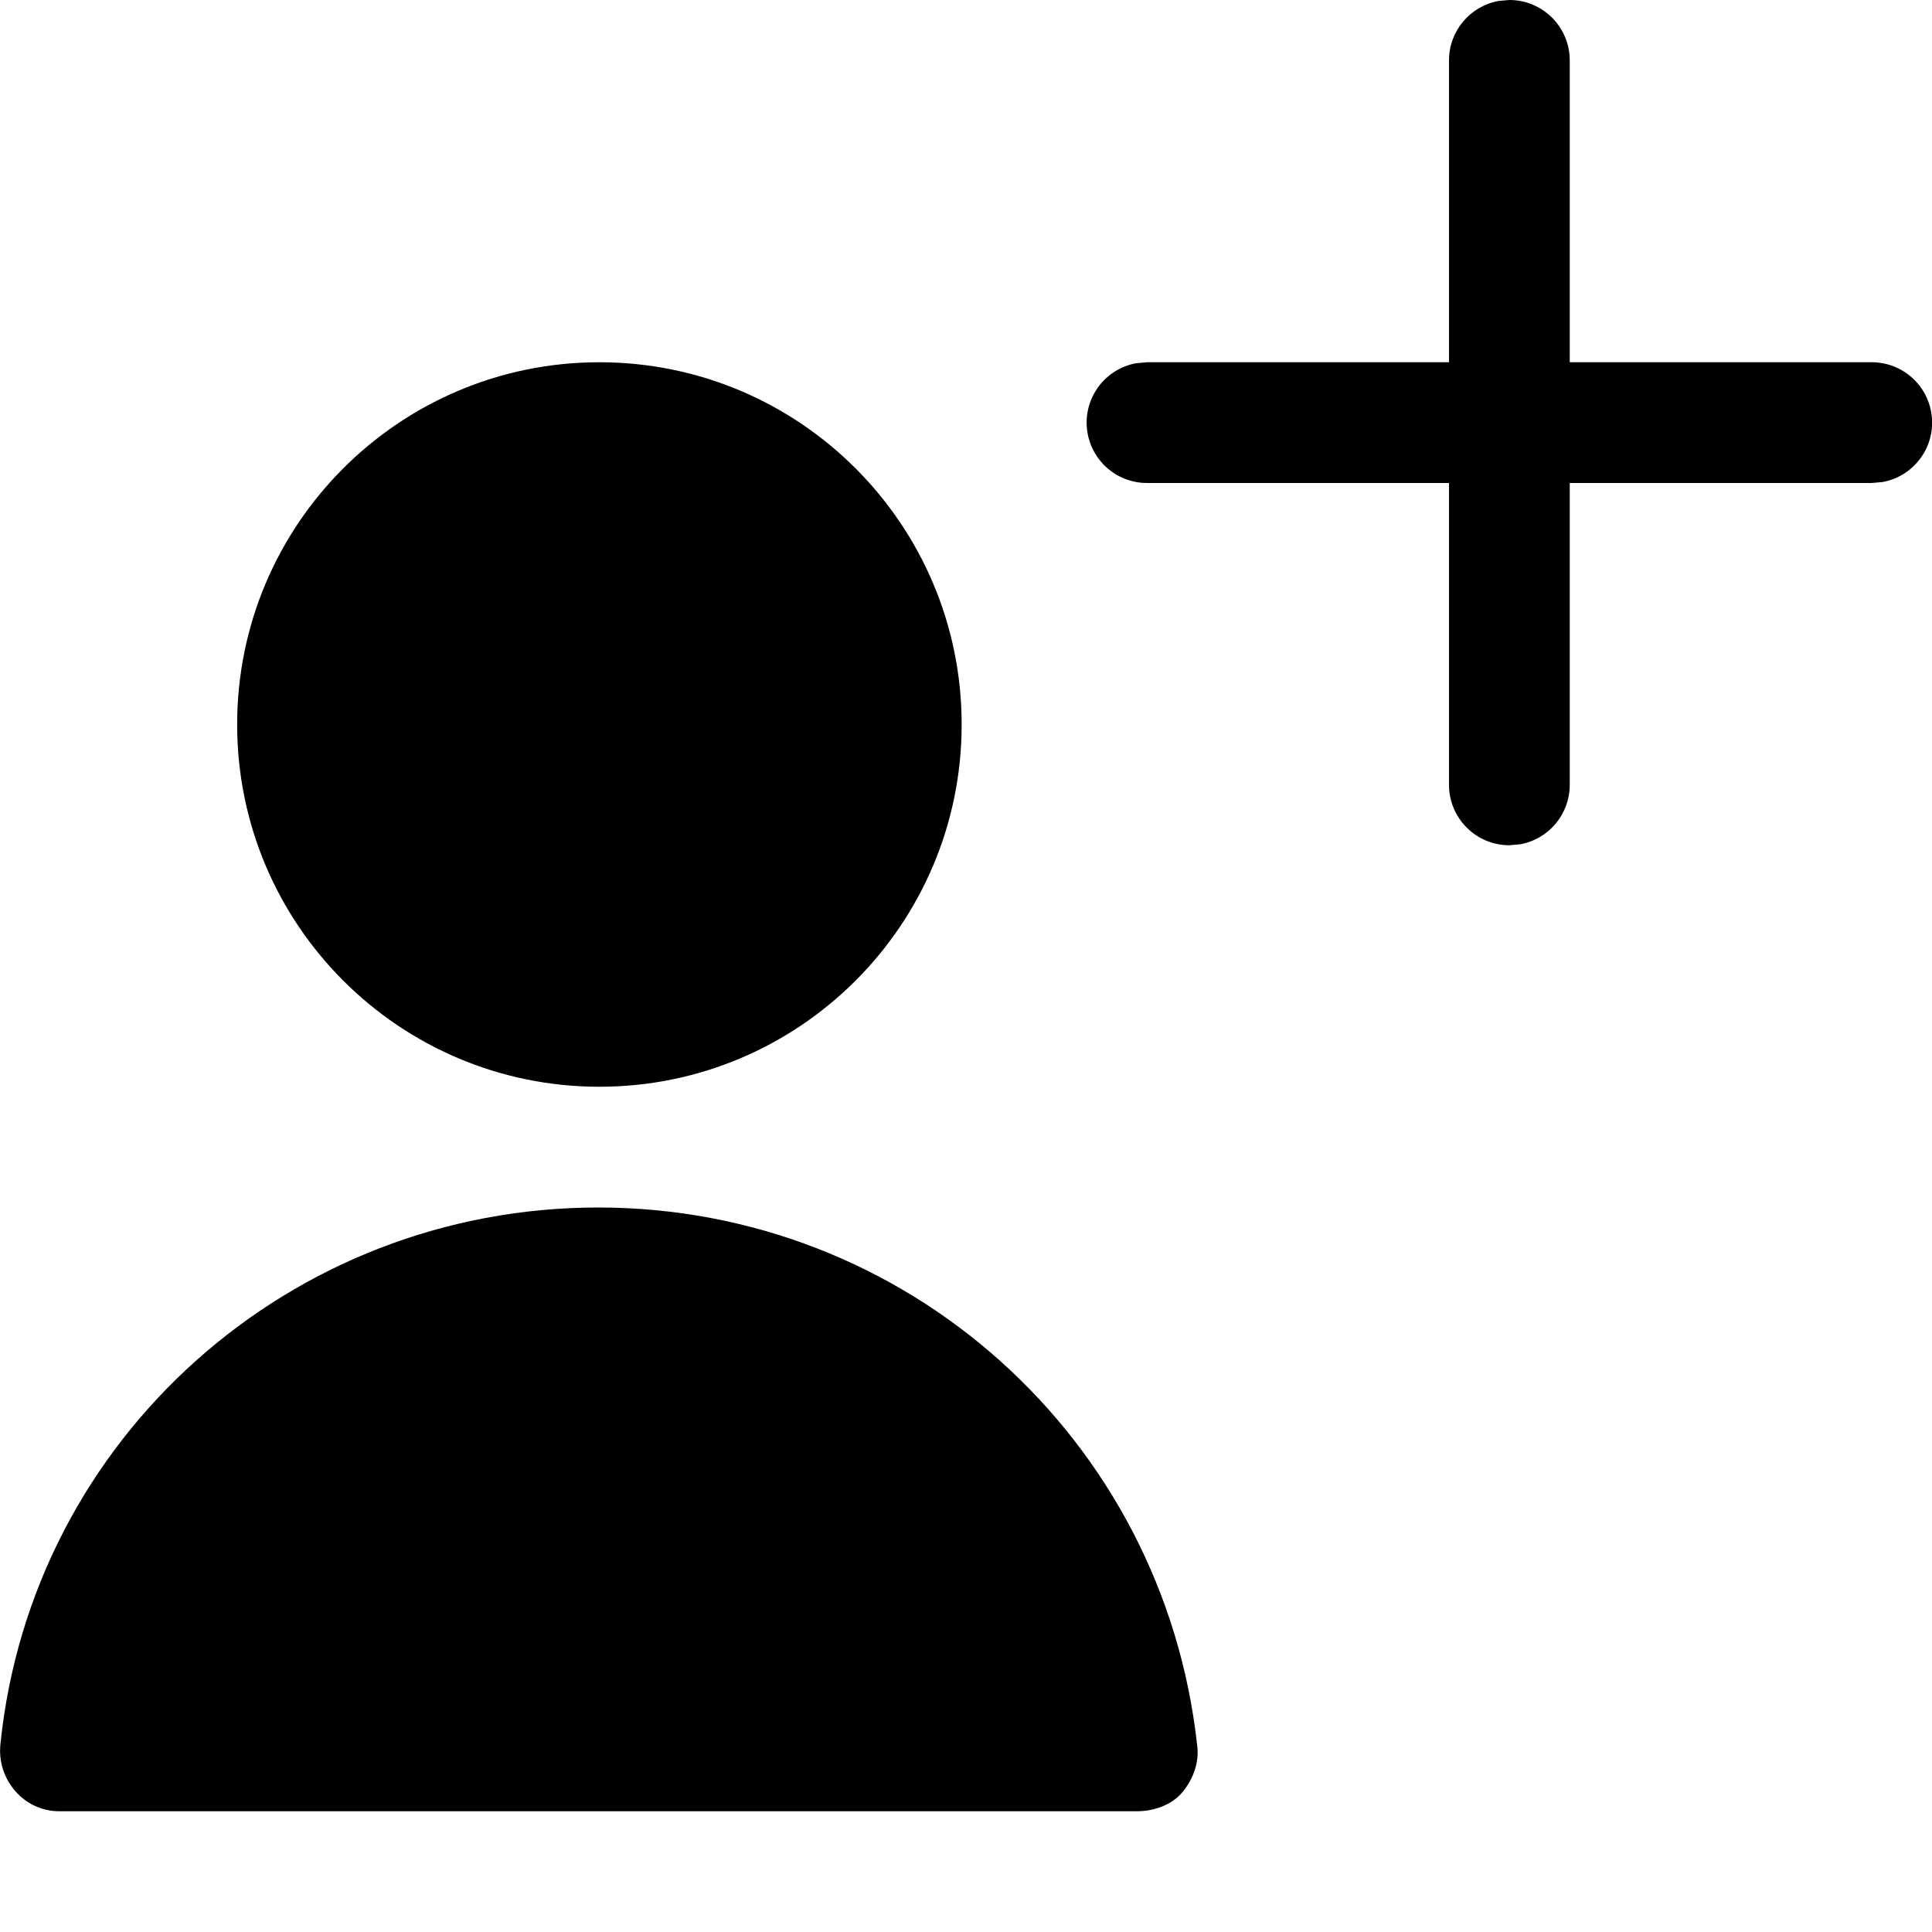
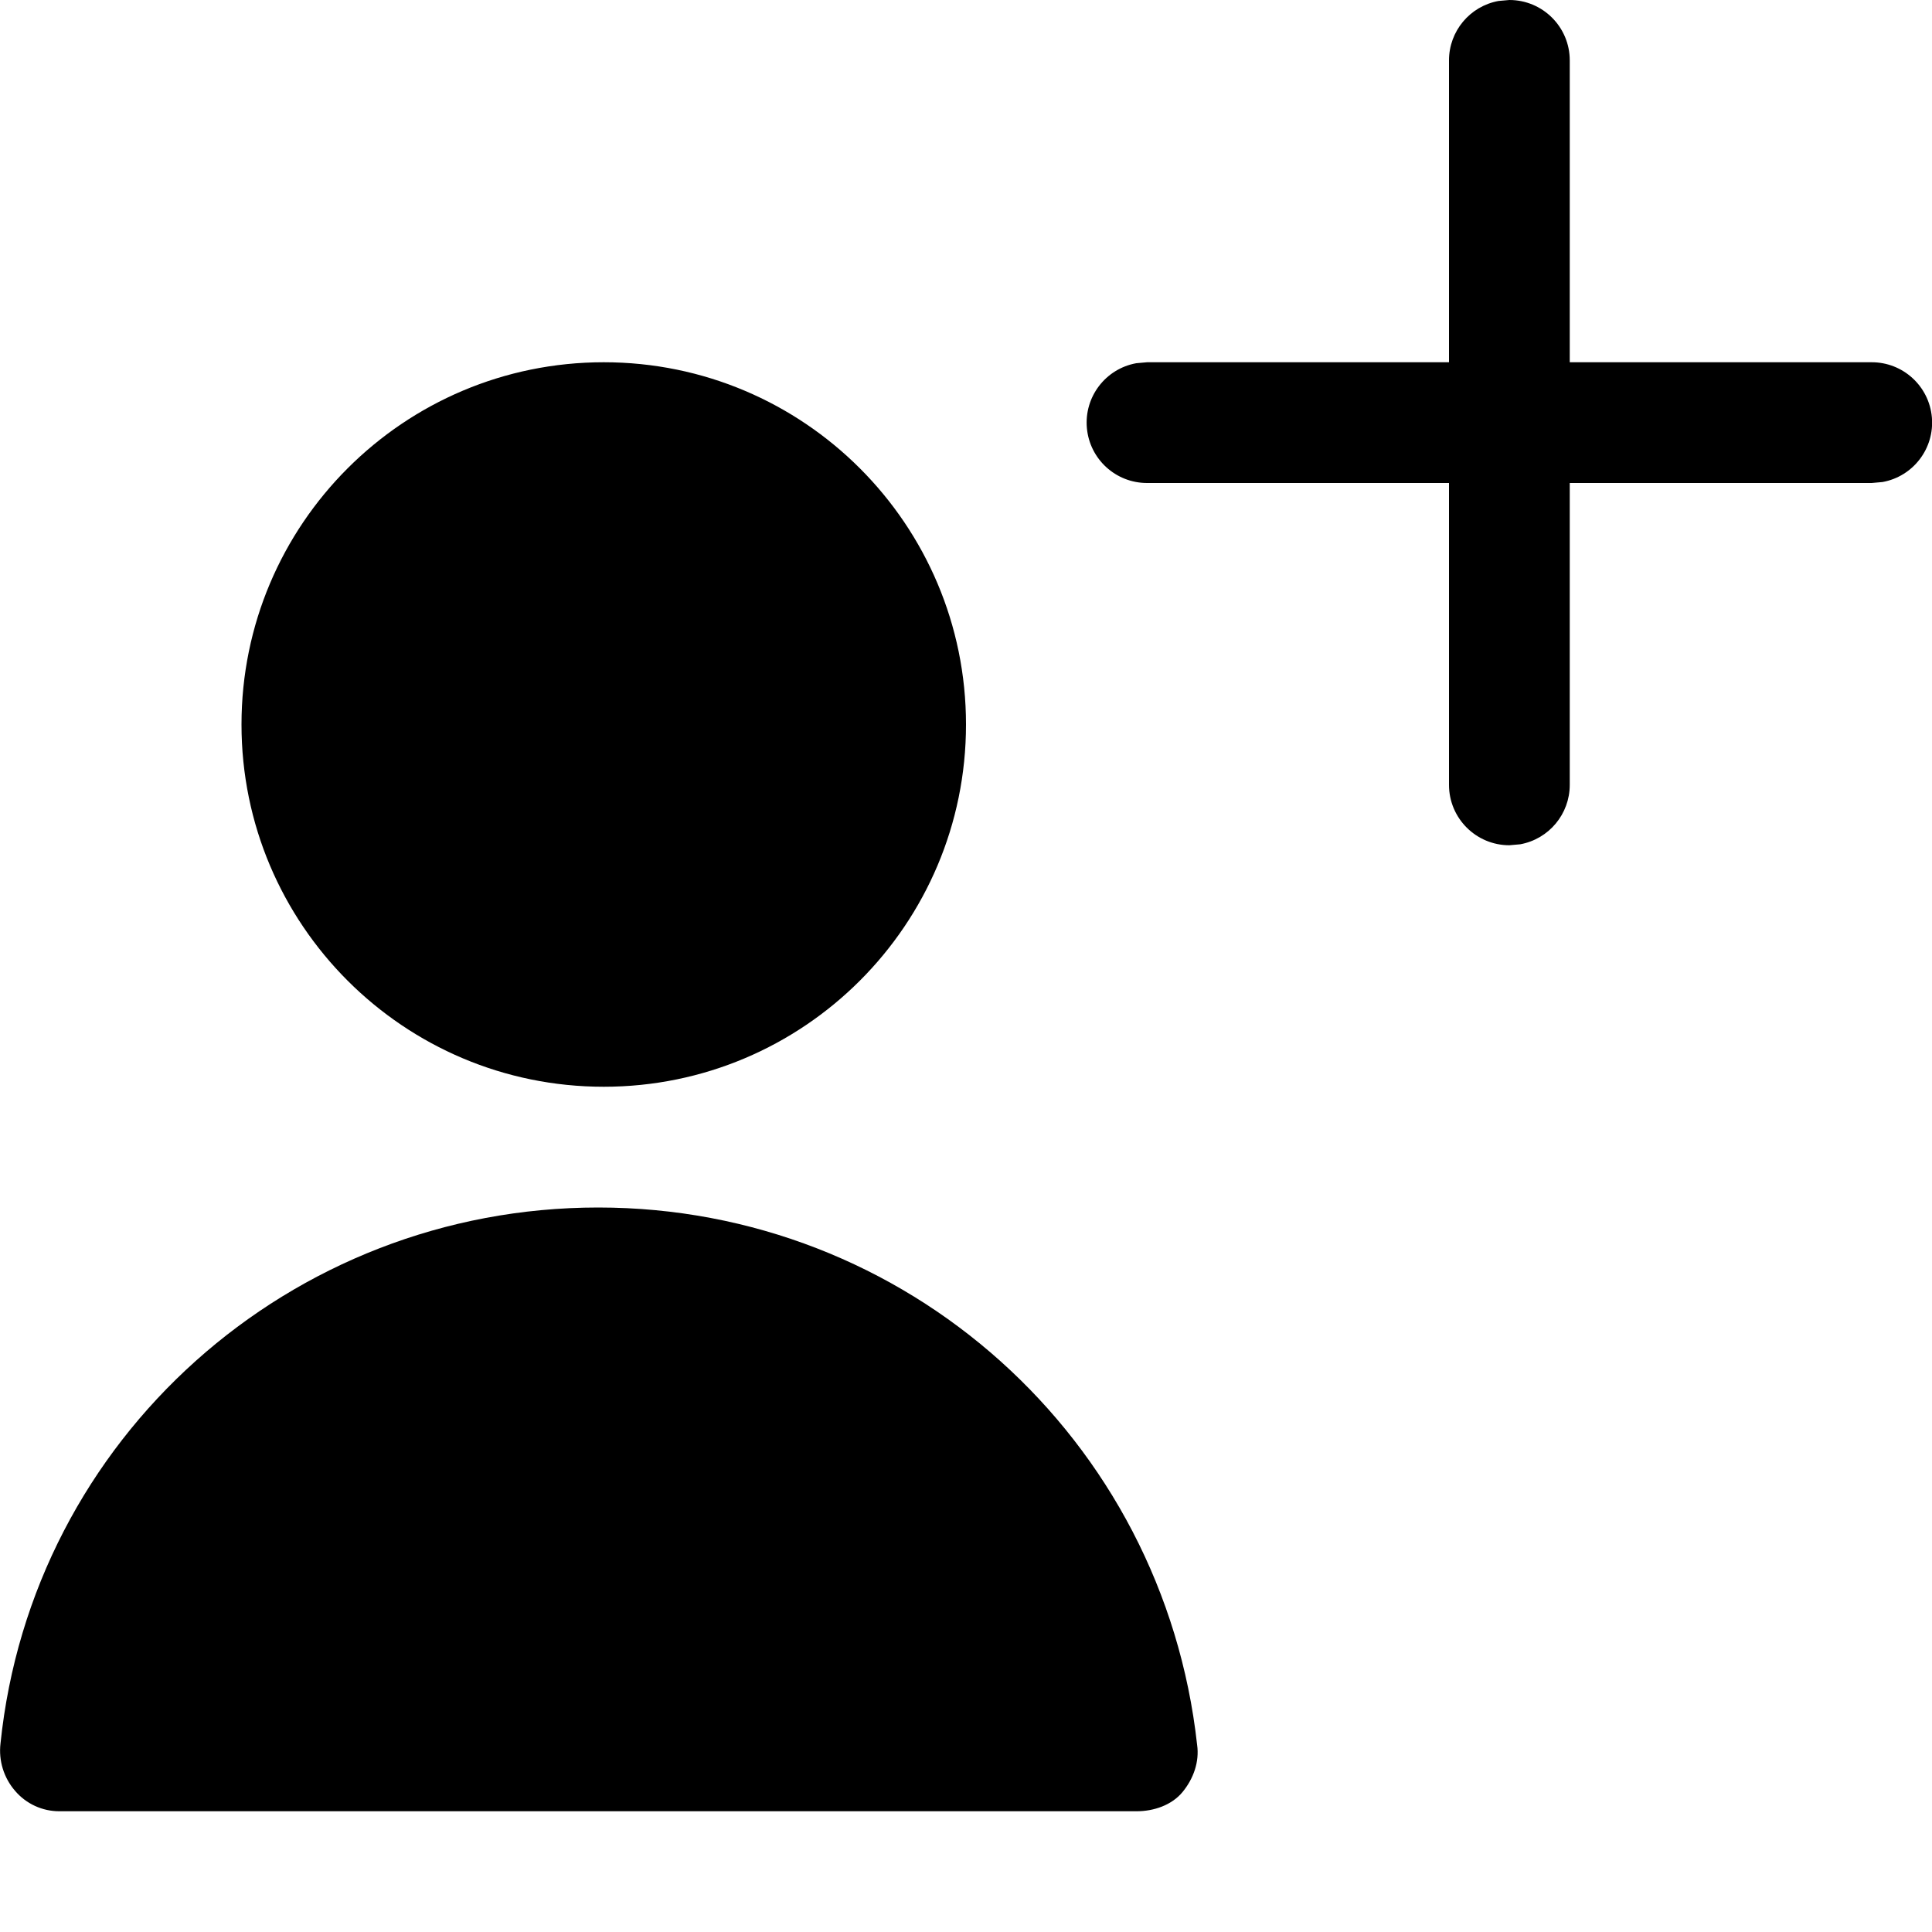
<svg xmlns="http://www.w3.org/2000/svg" width="16" height="16" focusable="false" viewBox="0 0 16 16">
-   <path fill="currentColor" d="M4.954 10c2.55 0 4.68 1.91 4.96 4.45.02.14-.03.28-.12.39-.09.11-.24.16-.38.16H.494a.48.48 0 01-.37-.17.508.508 0 01-.12-.39c.26-2.53 2.4-4.44 4.95-4.44zm.01-7a3 3 0 110 6 3 3 0 010-6zM12.5 0a.5.5 0 01.5.5V3h2.5a.5.5 0 01.09.992L15.5 4H13v2.5a.5.5 0 01-.41.492L12.5 7a.5.5 0 01-.5-.5V4H9.5a.5.5 0 01-.09-.992L9.5 3H12V.5a.5.5 0 01.41-.492z" />
+   <path fill="currentColor" d="M4.954 10c2.55 0 4.68 1.91 4.96 4.45.02.14-.03.28-.12.39-.09.11-.24.16-.38.16H.494a.48.48 0 01-.37-.17.508.508 0 01-.12-.39c.26-2.53 2.4-4.44 4.95-4.44zM5 3a3 3 0 110 6 3 3 0 010-6zm7.5-3a.5.5 0 01.5.5V3h2.5a.5.5 0 01.09.992L15.5 4H13v2.5a.5.5 0 01-.41.492L12.5 7a.5.5 0 01-.5-.5V4H9.5a.5.5 0 01-.09-.992L9.5 3H12V.5a.5.5 0 01.41-.492z" />
</svg>
